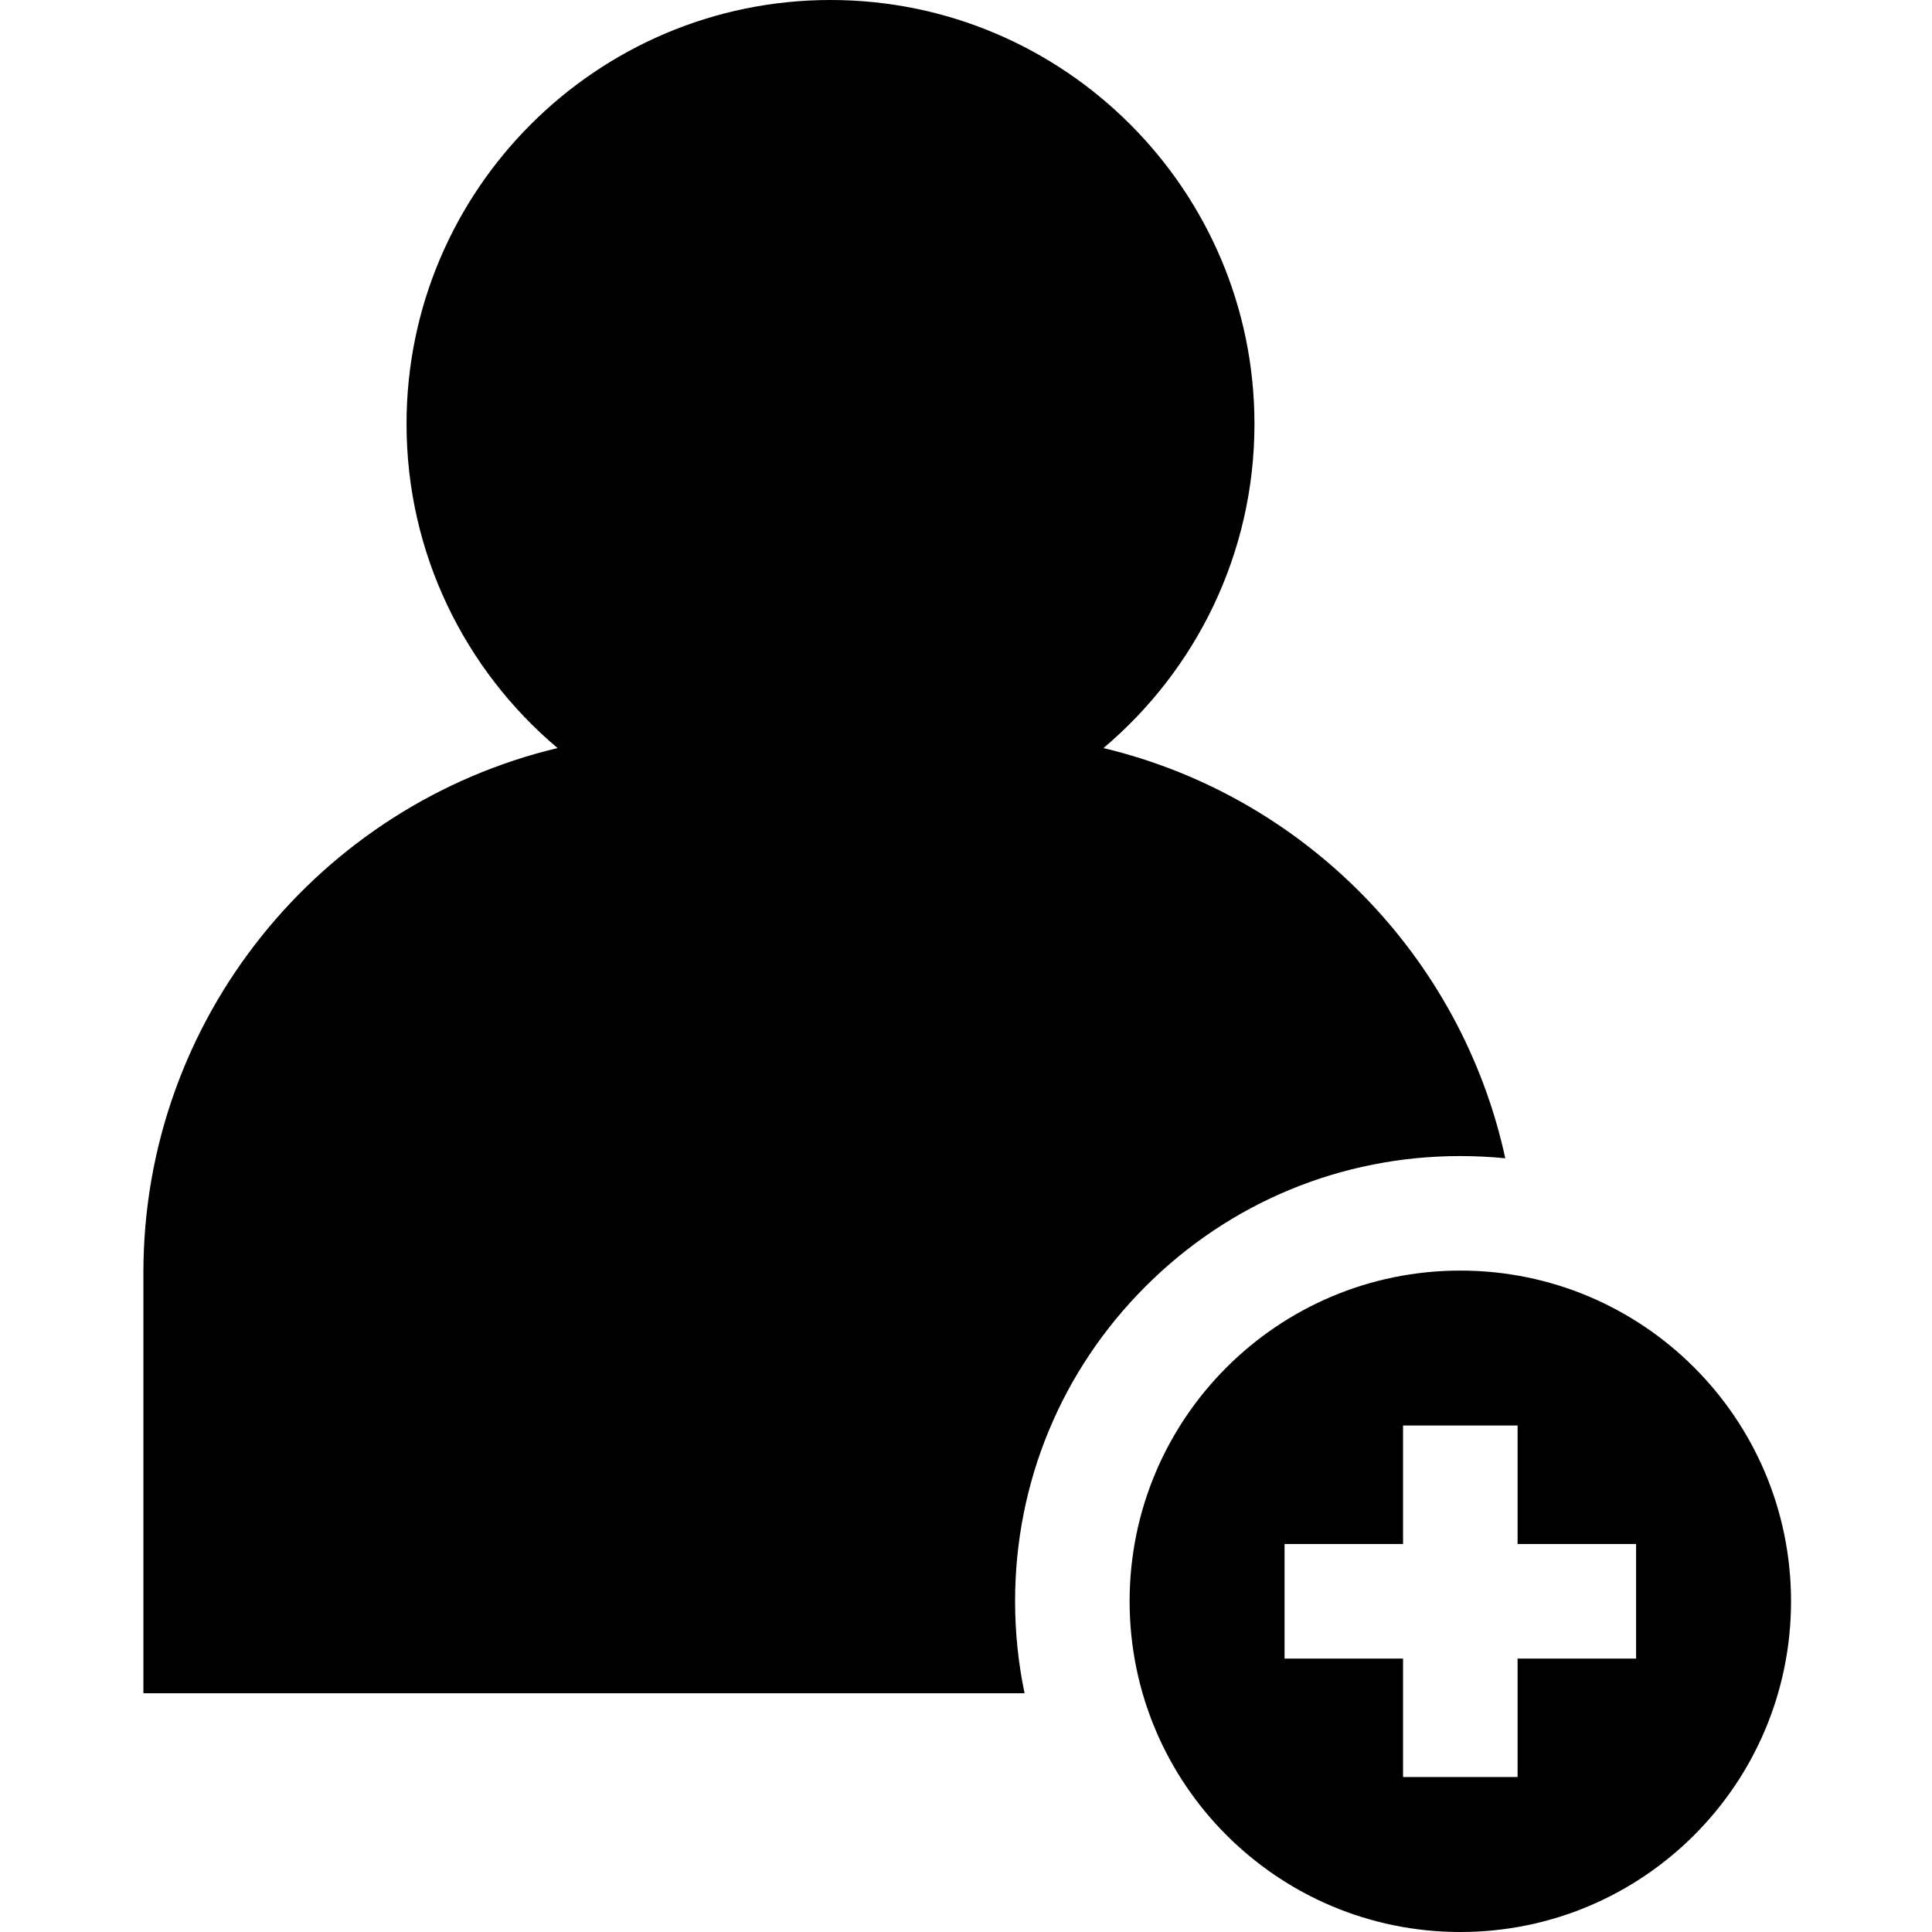
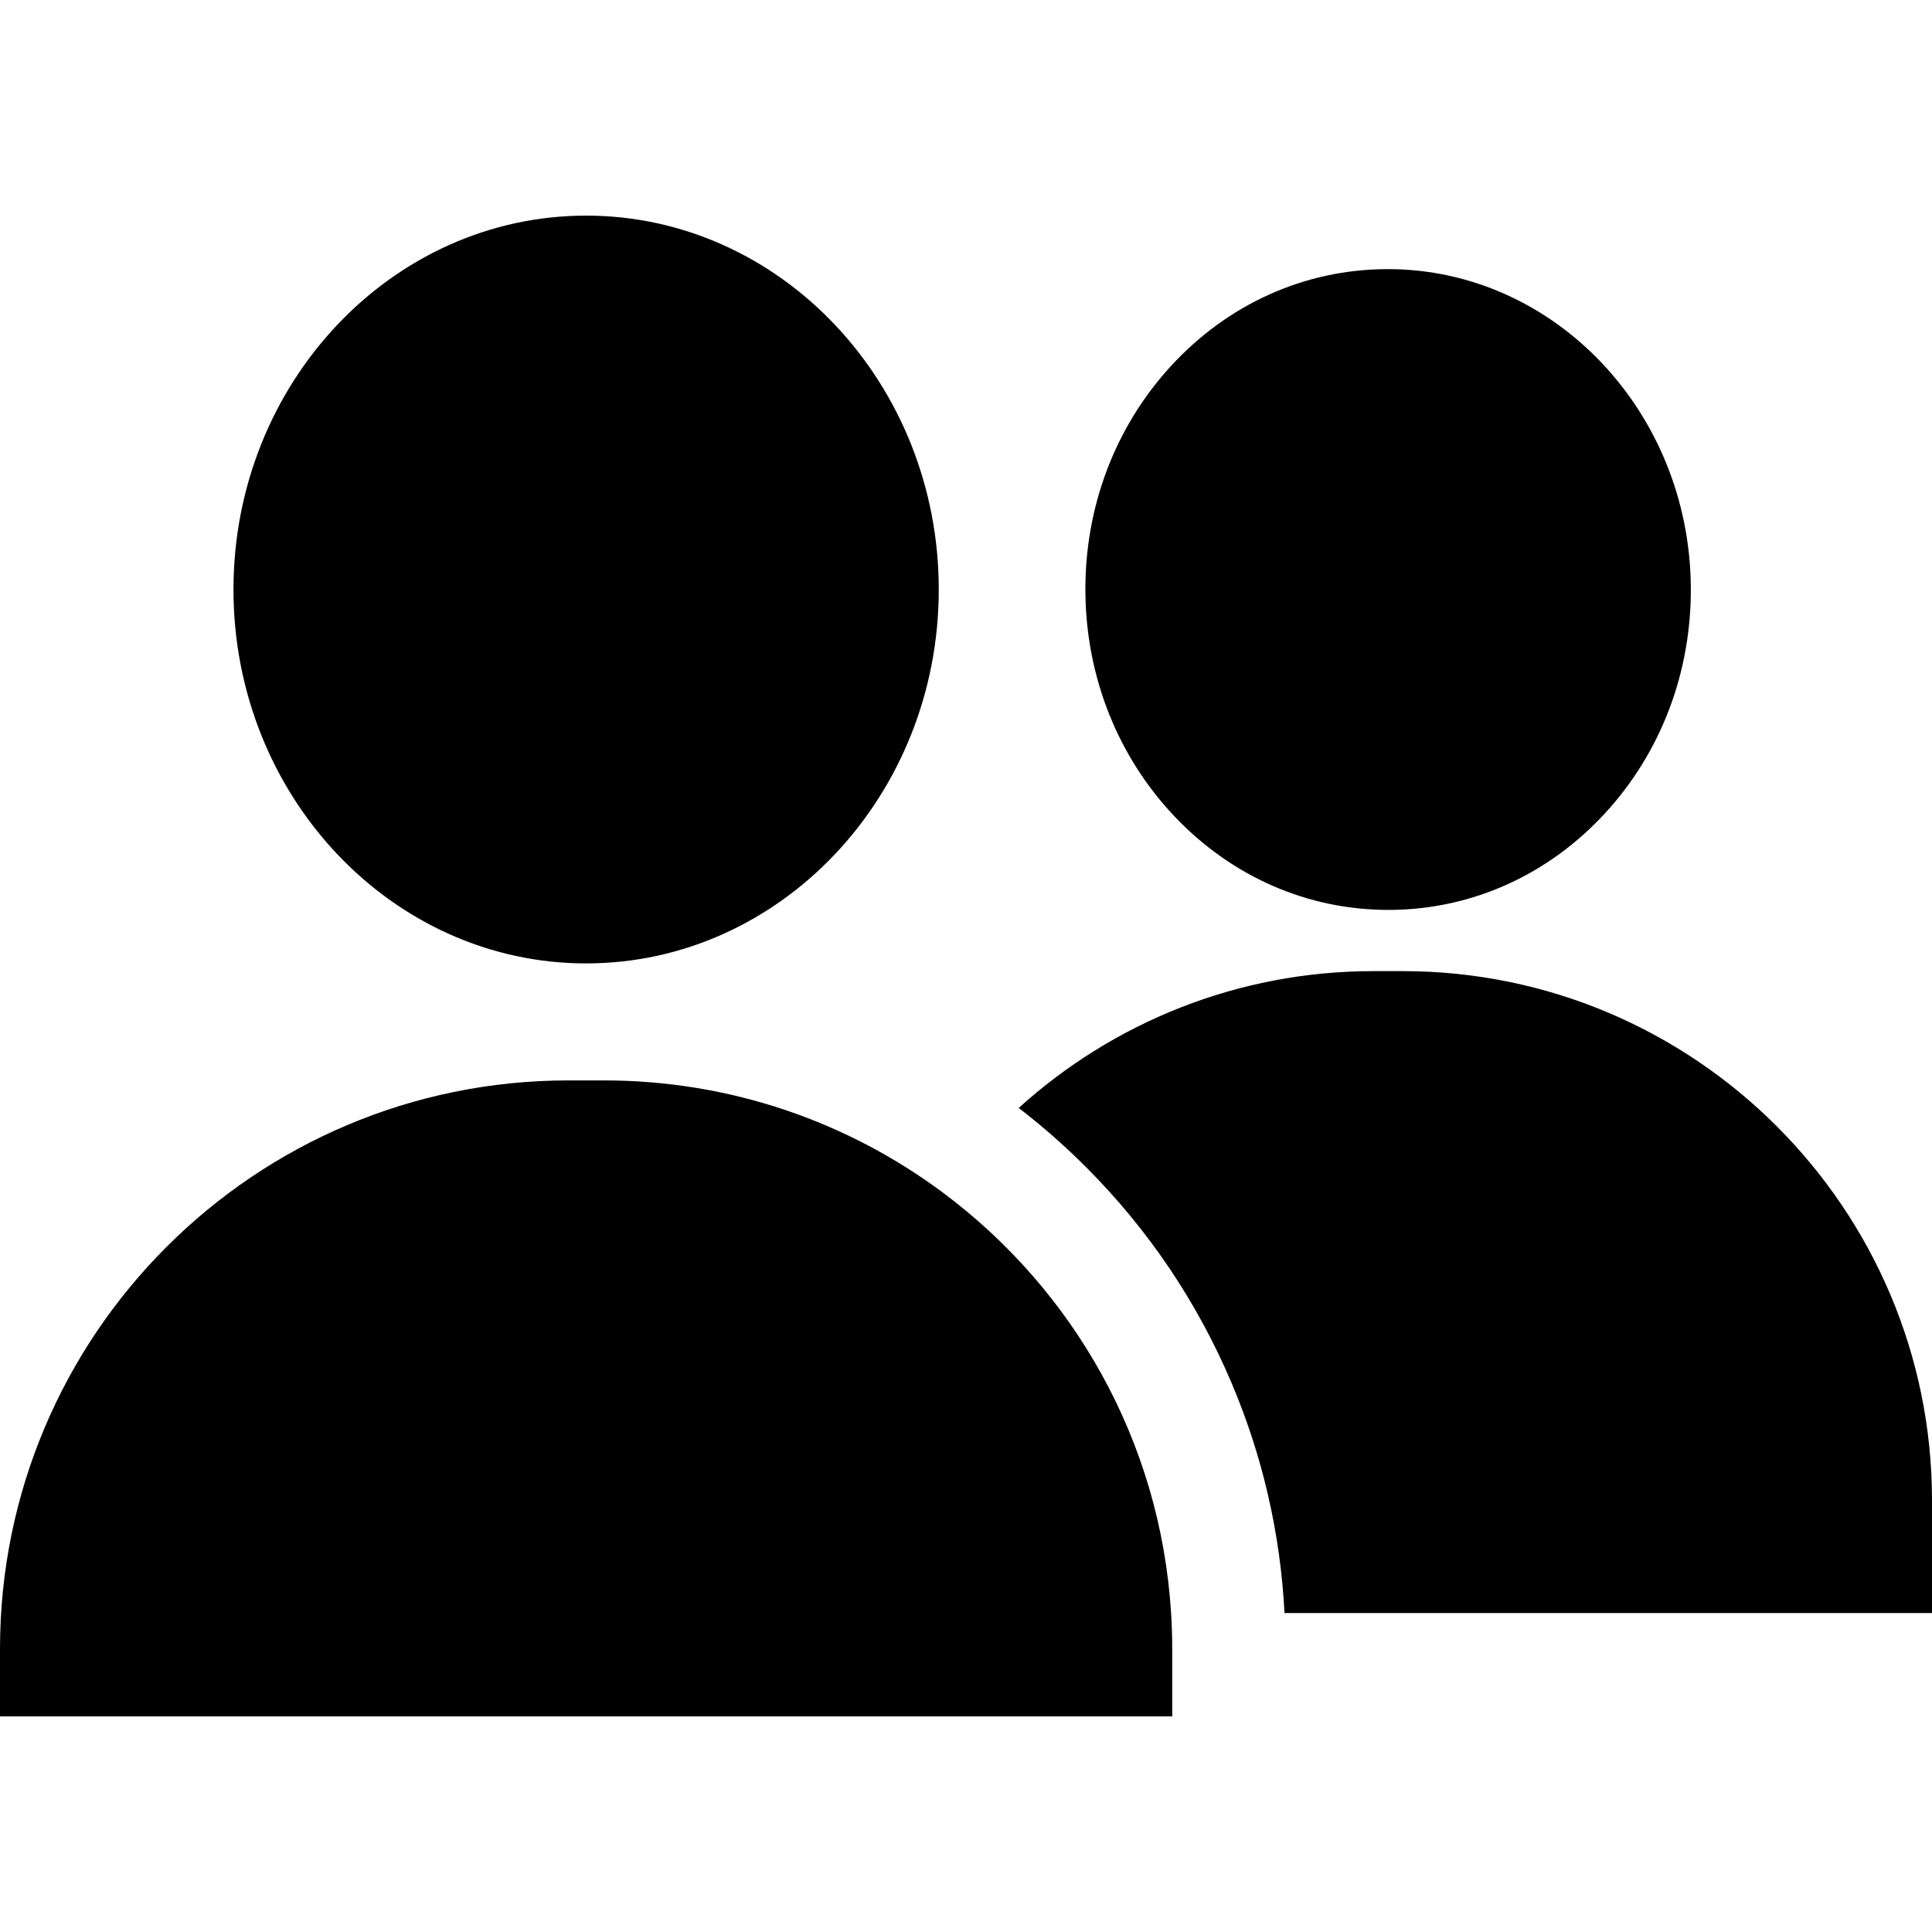
- <svg xmlns="http://www.w3.org/2000/svg" height="512pt" viewBox="-38 0 512 512" width="512pt">
-   <path d="m231.008 424.359c0-31.516 12.273-61.148 34.559-83.434 22.285-22.285 51.918-34.559 83.434-34.559 4.008 0 7.98.199 11.914.59-11.617-53.559-53.332-96.023-106.492-108.707 24.457-20.629 40.02-51.477 40.02-85.895 0-61.953-50.402-112.355-112.352-112.355-61.953 0-112.355 50.402-112.355 112.352 0 34.422 15.566 65.27 40.02 85.895-62.867 15-109.754 71.641-109.754 139.031v111.449h233.52c-1.656-7.926-2.512-16.082-2.512-24.367zm0 0" />
-   <path d="m261.359 424.359c0 48.402 39.238 87.641 87.641 87.641s87.641-39.238 87.641-87.641-39.238-87.641-87.641-87.641-87.641 39.238-87.641 87.641zm134.223-15.176v30.352h-31.406v31.402h-30.352v-31.402h-31.402v-30.352h31.402v-31.406h30.352v31.406zm0 0" />
+ <svg xmlns="http://www.w3.org/2000/svg" version="1.1" id="Capa_1" x="0px" y="0px" viewBox="0 0 512 512" style="enable-background:new 0 0 512 512;" xml:space="preserve">
+   <g>
+     <g>
+       <path d="M155.327,57.142c-51.531,0-93.454,44.45-93.454,99.086c0,54.636,41.923,99.086,93.454,99.086s93.455-44.45,93.455-99.086    C248.782,101.592,206.859,57.142,155.327,57.142z" />
+     </g>
+   </g>
+   <g>
+     <g>
+       <path d="M367.798,71.321c-0.211,0-0.425,0.001-0.636,0.002c-21.626,0.179-41.826,9.31-56.878,25.713    c-14.788,16.113-22.829,37.37-22.644,59.854c0.186,22.484,8.577,43.605,23.628,59.473c15.17,15.991,35.265,24.773,56.651,24.773    c0.215,0,0.43-0.001,0.646-0.002c21.626-0.179,41.826-9.311,56.878-25.713c14.788-16.113,22.829-37.37,22.644-59.855    C447.702,108.972,411.747,71.321,367.798,71.321z" />
+     </g>
+   </g>
+   <g>
+     <g>
+       <path d="M371.74,257.358h-7.76c-36.14,0-69.12,13.74-94.02,36.26c6.23,4.78,12.16,9.99,17.78,15.61    c16.58,16.58,29.6,35.9,38.7,57.42c8.2,19.38,12.88,39.8,13.97,60.83H512v-29.87C512,320.278,449.08,257.358,371.74,257.358z" />
+     </g>
+   </g>
+   <g>
+     <g>
+       <path d="M310.35,427.478c-2.83-45.59-25.94-85.69-60.43-111.39c-25.09-18.7-56.21-29.77-89.92-29.77h-9.34    C67.45,286.319,0,353.768,0,436.978v17.88h310.65v-17.88C310.65,433.788,310.55,430.618,310.35,427.478z" />
+     </g>
+   </g>
+   <g>
+ </g>
+   <g>
+ </g>
+   <g>
+ </g>
+   <g>
+ </g>
+   <g>
+ </g>
+   <g>
+ </g>
+   <g>
+ </g>
+   <g>
+ </g>
+   <g>
+ </g>
+   <g>
+ </g>
+   <g>
+ </g>
+   <g>
+ </g>
+   <g>
+ </g>
+   <g>
+ </g>
+   <g>
+ </g>
</svg>
